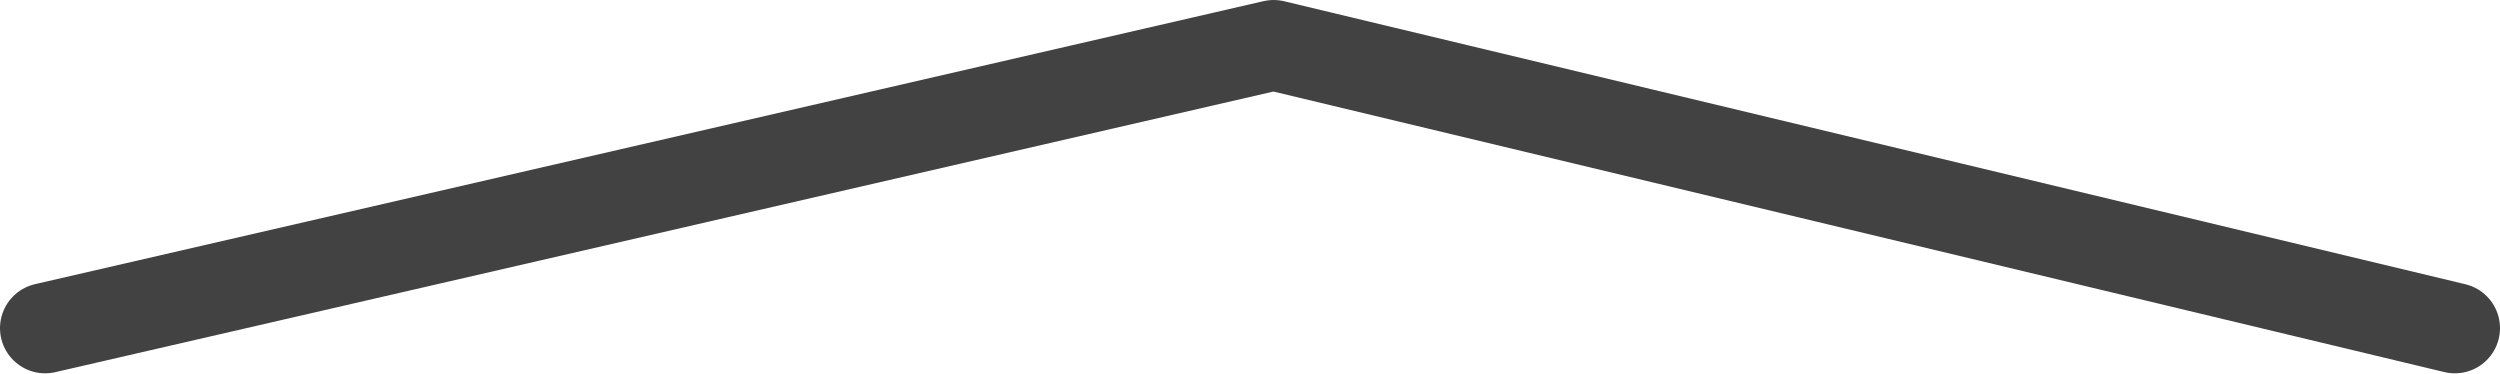
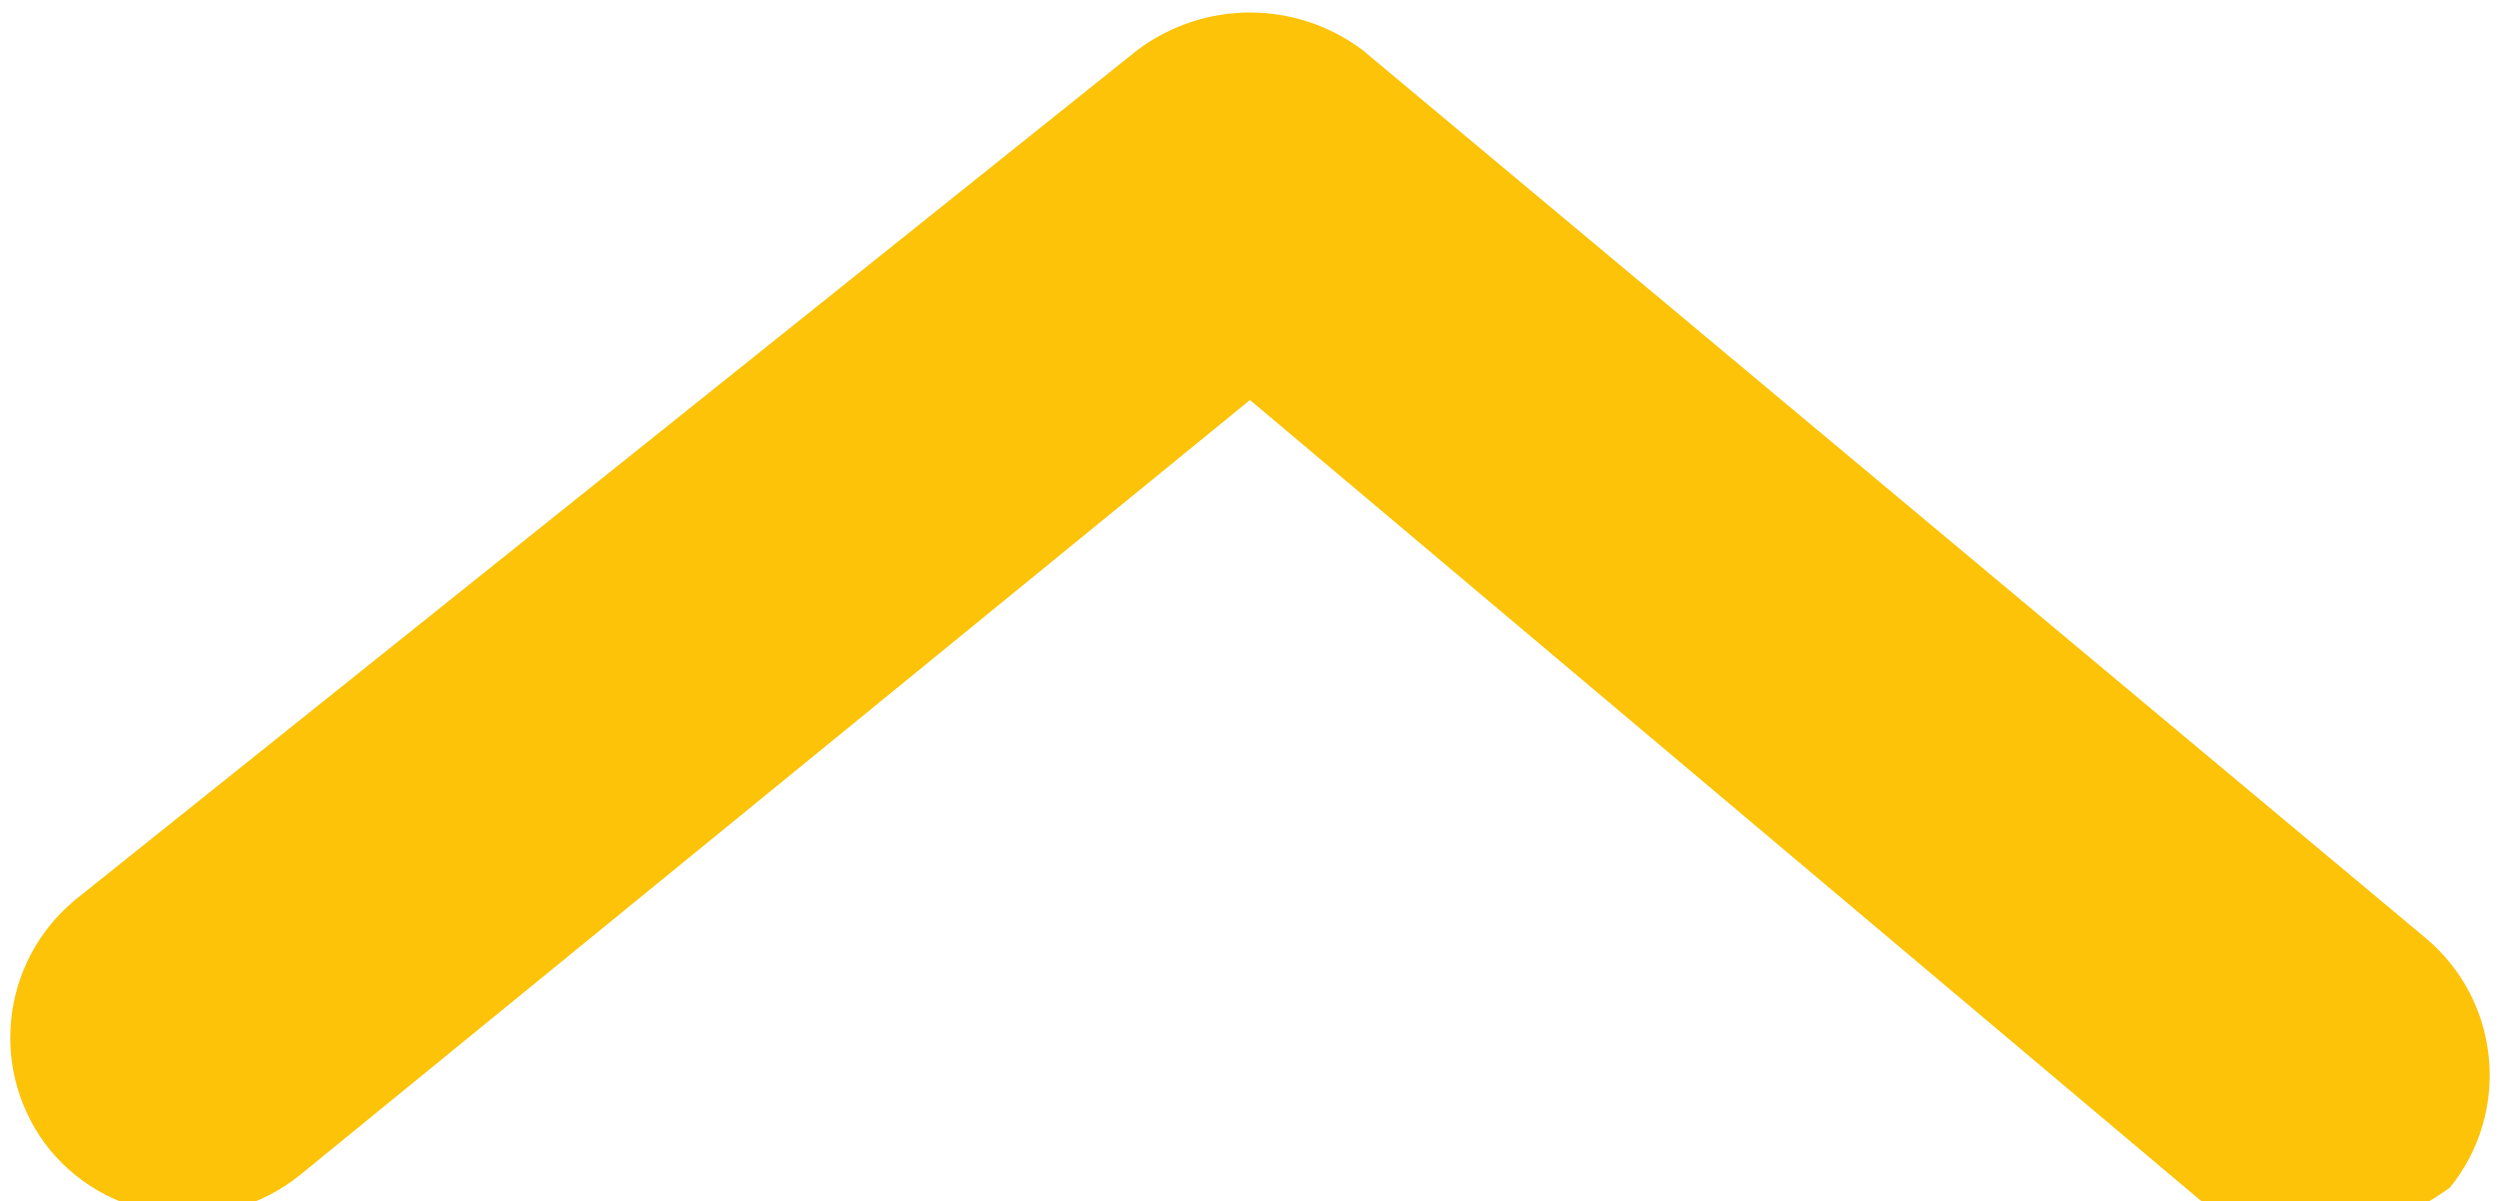
- <svg xmlns="http://www.w3.org/2000/svg" id="Layer_1" data-name="Layer 1" viewBox="0 0 428.46 63.98">
-   <polyline points="7.74 56.24 218.28 7.74 420.72 56.24" style="fill:none;stroke:#424242;stroke-linecap:round;stroke-linejoin:round;stroke-width:15.478px" />
+ <svg xmlns="http://www.w3.org/2000/svg" id="Layer_1" data-name="Layer 1" viewBox="0 0 20 9.6">
+   <rect x="-7" y="-11.3" width="33.9" height="33.9" style="fill-opacity:0" />
+   <path d="M18.5,9.9a1.4,1.4,0,0,1-.9-.3L10,3.2,2.4,9.4a1.43,1.43,0,0,1-2-.2h0a1.43,1.43,0,0,1,.2-2h0L9.1.4a1.5,1.5,0,0,1,1.8,0l8.5,7.1a1.43,1.43,0,0,1,.2,2h0A2.1,2.1,0,0,1,18.5,9.9Z" style="fill:#fdc309" />
</svg>
